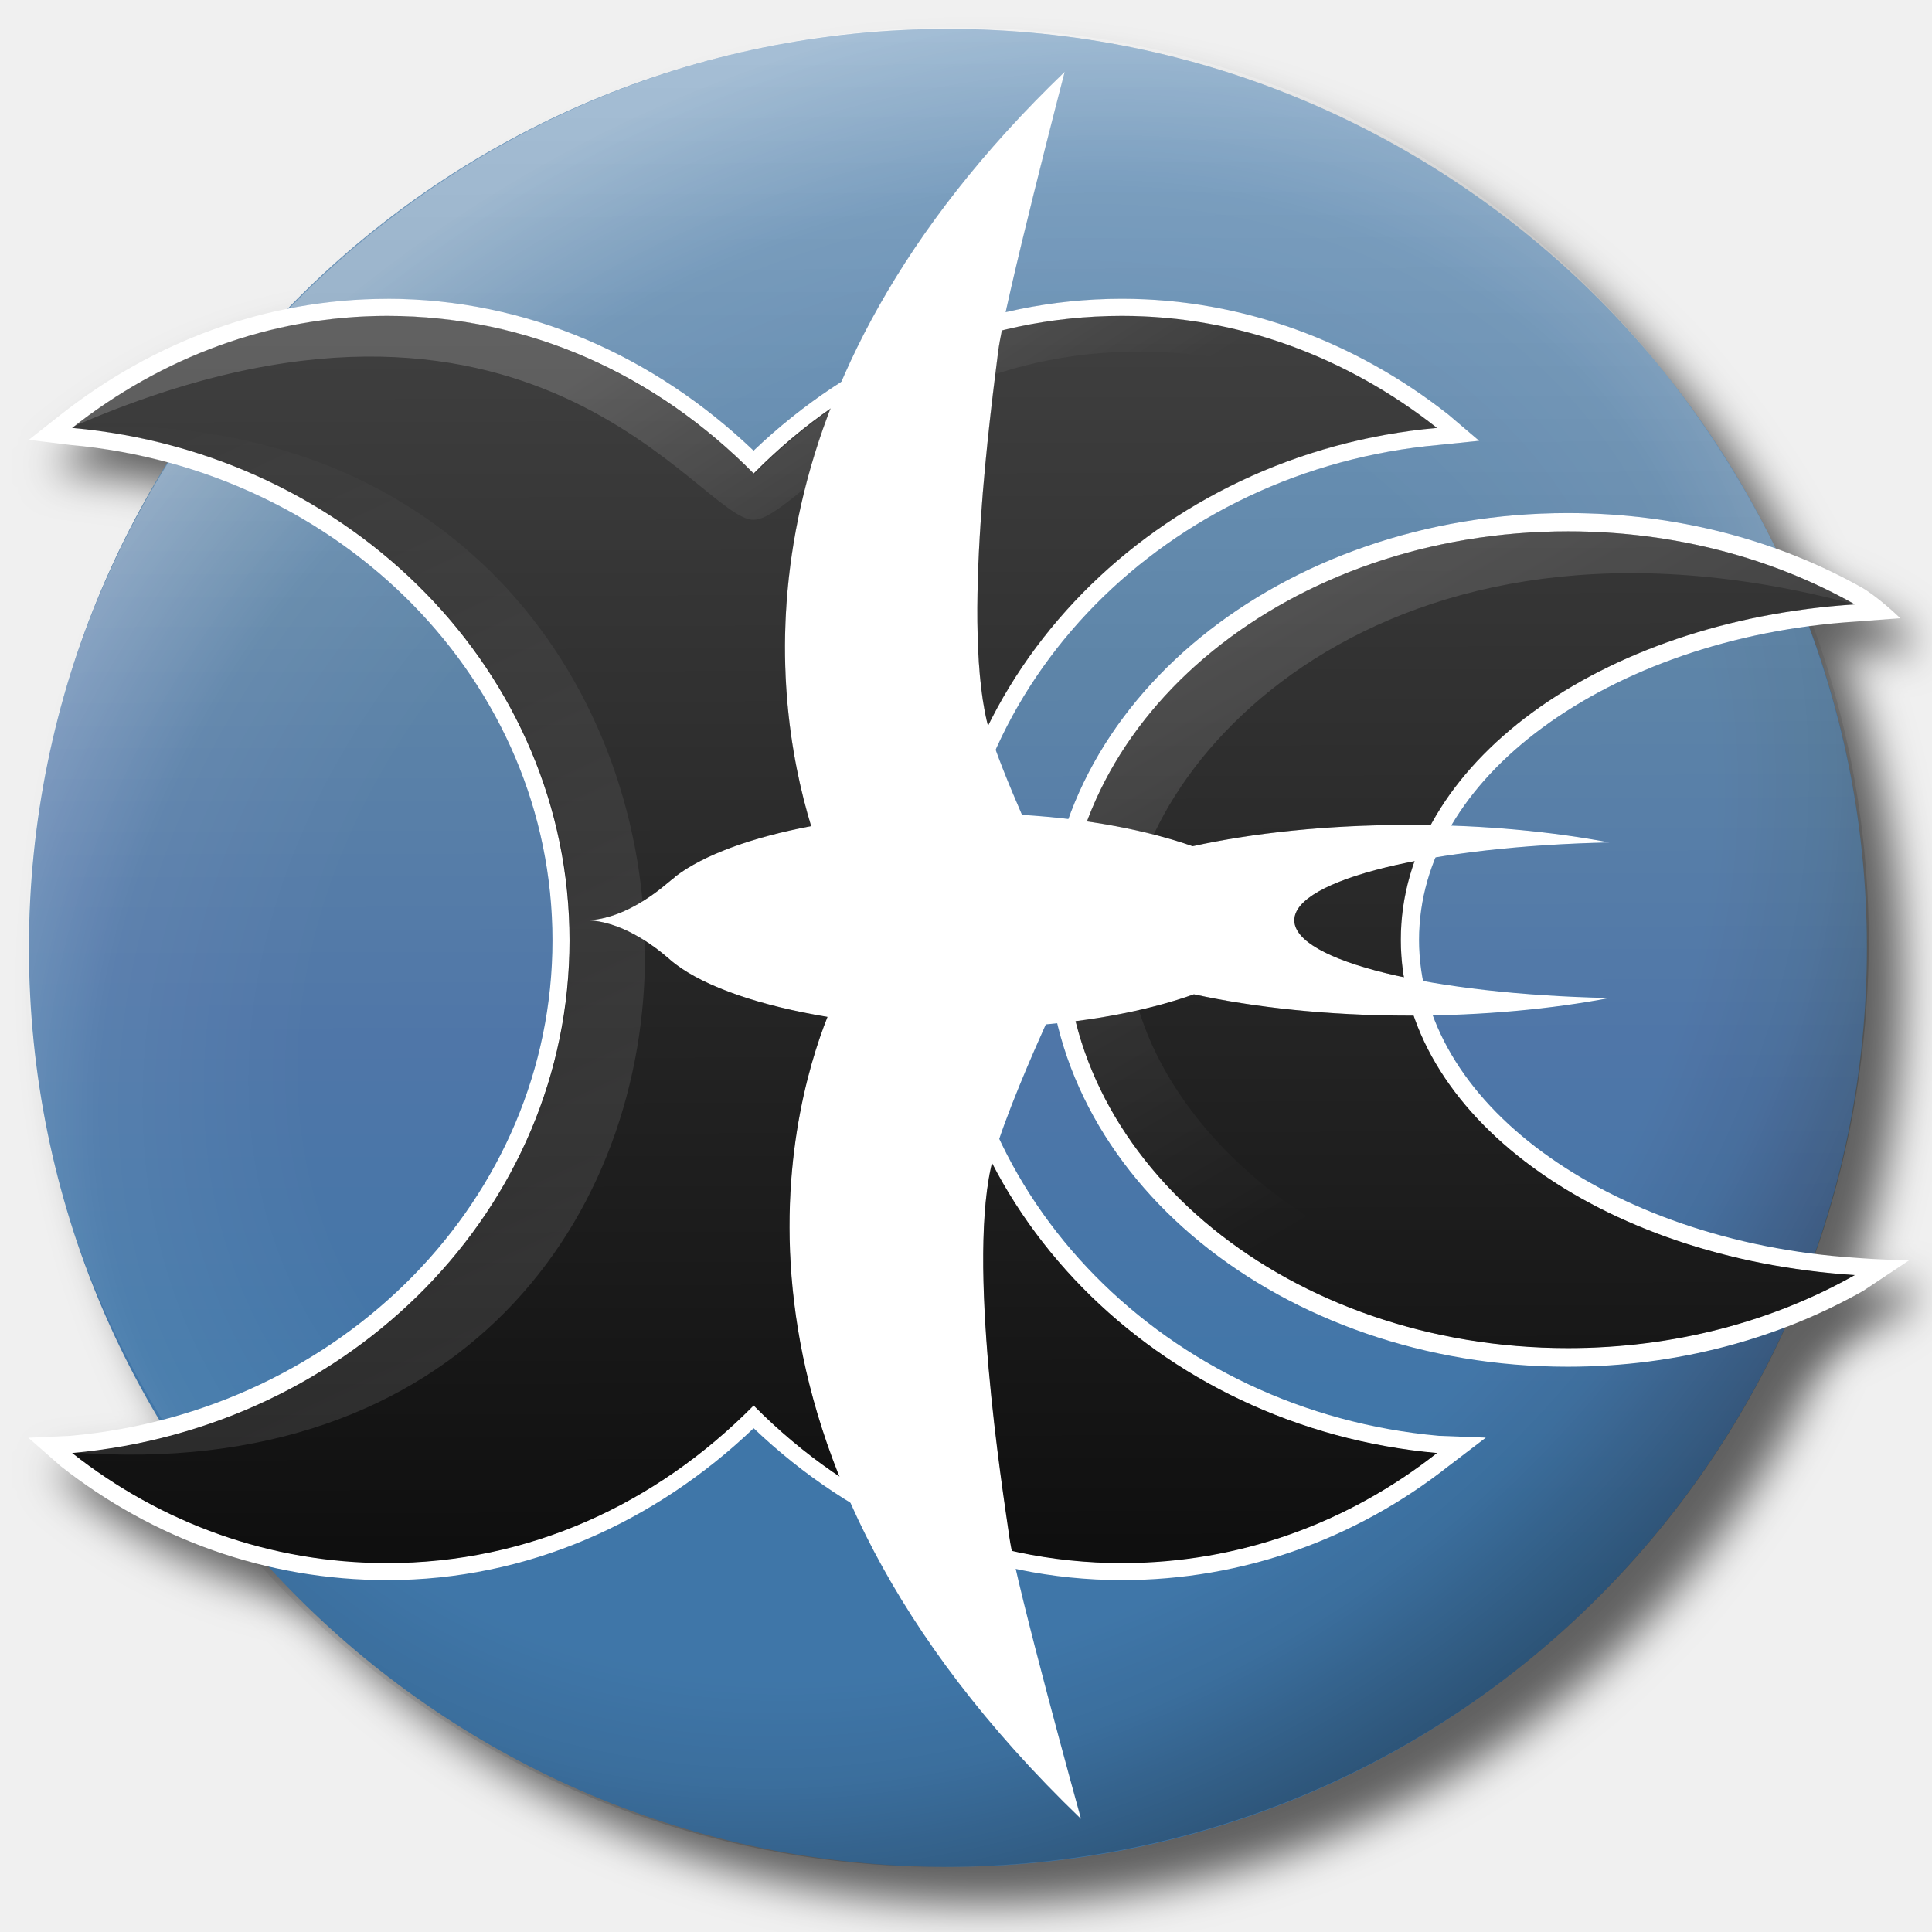
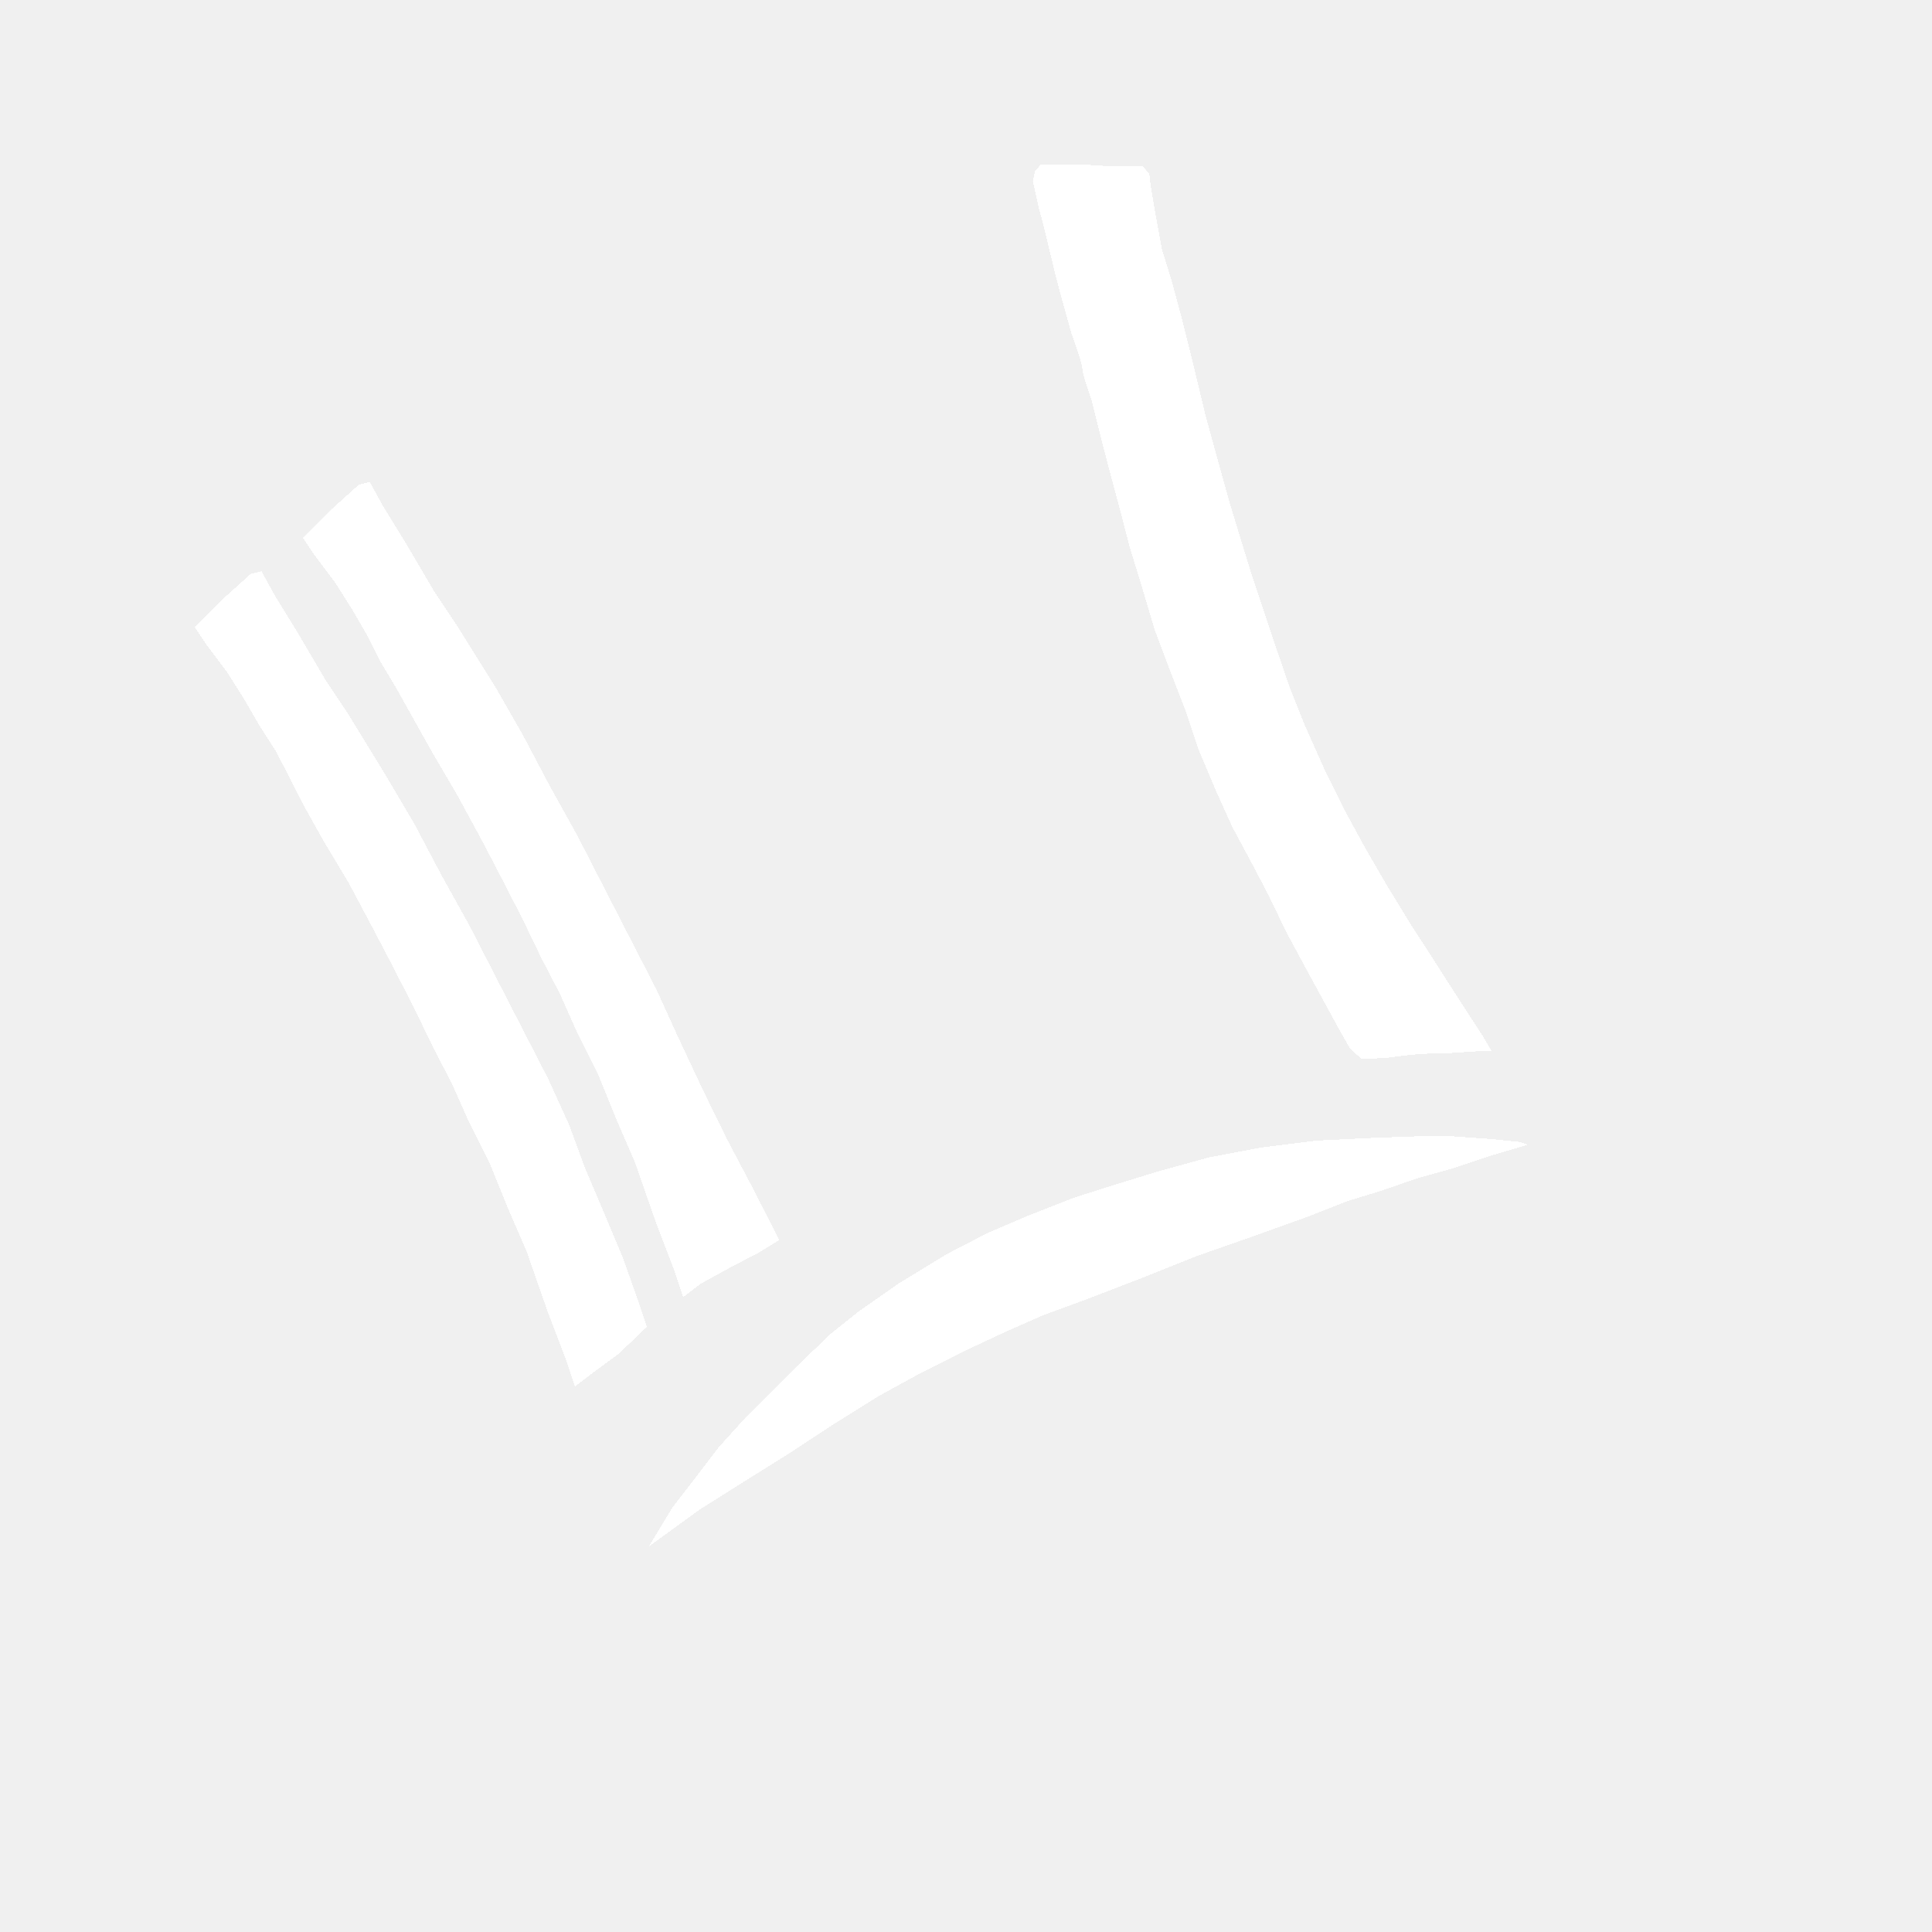
- <svg xmlns="http://www.w3.org/2000/svg" xmlns:xlink="http://www.w3.org/1999/xlink" width="267" height="267" id="svg6431" version="1.1" style="display:inline;enable-background:new" enable-background="new">
-   <defs id="defs6433">
-     <linearGradient id="linearGradient3737">
-       <stop style="stop-color:#000000;stop-opacity:1;" offset="0" id="stop3739" />
-       <stop style="stop-color:#ffffff;stop-opacity:1;" offset="1" id="stop3741" />
+ <svg xmlns="http://www.w3.org/2000/svg" xmlns:ns1="http://www.openswatchbook.org/uri/2009/osb" width="173" height="173" id="svg3263" version="1.1" enable-background="new">
+   <defs id="defs3265">
+     <linearGradient id="linearGradient5333" ns1:paint="solid">
+       <stop style="stop-color:#ffffff;stop-opacity:1;" offset="0" id="stop5335" />
    </linearGradient>
-     <linearGradient id="linearGradient5077">
-       <stop style="stop-color:#fffeff;stop-opacity:1;" offset="0" id="stop5079" />
-       <stop style="stop-color:#fffeff;stop-opacity:0;" offset="1" id="stop5081" />
-     </linearGradient>
-     <linearGradient id="linearGradient5091">
-       <stop style="stop-color:#fffeff;stop-opacity:1;" offset="0" id="stop5093" />
-       <stop style="stop-color:#fffeff;stop-opacity:0;" offset="1" id="stop5095" />
-     </linearGradient>
-     <linearGradient id="linearGradient5097">
-       <stop style="stop-color:#fffeff;stop-opacity:1;" offset="0" id="stop5099" />
-       <stop style="stop-color:#fffeff;stop-opacity:0;" offset="1" id="stop5101" />
-     </linearGradient>
-     <linearGradient xlink:href="#linearGradient5097" id="linearGradient6720" gradientUnits="userSpaceOnUse" gradientTransform="matrix(2.763134,0,0,2.821533,-909.8943,337.7867)" x1="354.729" y1="231.96" x2="331.811" y2="182.338" />
-     <linearGradient xlink:href="#linearGradient5091" id="linearGradient6722" gradientUnits="userSpaceOnUse" gradientTransform="matrix(2.763134,0,0,2.821533,-909.8943,337.7867)" x1="362.675" y1="176.071" x2="371.379" y2="189.978" />
-     <linearGradient xlink:href="#linearGradient5077" id="linearGradient6724" gradientUnits="userSpaceOnUse" gradientTransform="matrix(8.394934,0,0,8.394951,-5.622329,-7776.198)" spreadMethod="pad" x1="20.249" y1="1029.575" x2="25.564" y2="1038.782" />
-     <radialGradient id="radialGradient5029-1" gradientUnits="userSpaceOnUse" cx="47.25" cy="82.5" r="3.78" fx="47.25" fy="82.5" gradientTransform="matrix(0.205043,0,0,0.205043,63.39111,1005.405)">
-       <stop offset="0.286" style="stop-color:#000000;stop-opacity:0;" id="stop5031-7" />
-       <stop id="stop4671-4" style="stop-color:#000000;stop-opacity:0;" offset="0.7" />
-       <stop offset="0.8" style="stop-color:#000000;stop-opacity:0.196;" id="stop3766" />
-       <stop offset="1.00" style="stop-color: rgb(0, 0, 0);" id="stop5033-0" />
-     </radialGradient>
-     <radialGradient r="15.977" fy="15.935" fx="15.977" cy="15.935" cx="15.977" gradientTransform="matrix(8.011541,-6.391535,5.190444,6.50602,-83.45232,125.4452)" gradientUnits="userSpaceOnUse" id="radialGradient3106" xlink:href="#radialGradient5029-1" />
-     <radialGradient id="radialGradient5021-4" gradientUnits="userSpaceOnUse" cx="47.25" cy="82.5" r="3.78" fx="47.25" fy="82.5" gradientTransform="matrix(0.205043,0,0,0.205043,63.39111,1005.405)">
-       <stop offset="0" style="stop-color:#ffffff;stop-opacity:0;" id="stop5025-8" />
-       <stop id="stop3768" style="stop-color:#ffffff;stop-opacity:0;" offset="0.6" />
-       <stop id="stop3721-8" style="stop-color:#ffffff;stop-opacity:0.196;" offset="0.8" />
-       <stop id="stop3719-2" style="stop-color:#ffffff;stop-opacity:1;" offset="1" />
-     </radialGradient>
-     <radialGradient r="15.977" fy="-13.203" fx="26.492" cy="-13.203" cx="26.492" gradientTransform="matrix(4.322631,6.019453,-7.667295,5.505988,-92.44255,40.33294)" gradientUnits="userSpaceOnUse" id="radialGradient3743" xlink:href="#radialGradient5021-4" />
-     <filter id="filter3765" color-interpolation-filters="sRGB">
-       <feBlend mode="lighten" in2="BackgroundImage" id="feBlend3767" />
+     <filter id="filter3318">
+       <feBlend mode="lighten" in2="BackgroundImage" id="feBlend3320" />
    </filter>
-     <filter id="filter3884" color-interpolation-filters="sRGB">
-       <feBlend mode="multiply" in2="BackgroundImage" id="feBlend3886" />
-     </filter>
-     <linearGradient xlink:href="#linearGradient3737" id="linearGradient3743" x1="131.902" y1="267" x2="131.221" y2="0" gradientUnits="userSpaceOnUse" />
-     <filter id="filter3905">
-       <feGaussianBlur stdDeviation="1.012" id="feGaussianBlur3907" />
-     </filter>
-     <filter id="filter3909">
-       <feGaussianBlur stdDeviation="0.356" id="feGaussianBlur3911" />
-     </filter>
-     <filter id="filter3913">
-       <feGaussianBlur stdDeviation="1.012" id="feGaussianBlur3915" />
-     </filter>
-     <filter id="filter3917">
-       <feGaussianBlur stdDeviation="2.827" id="feGaussianBlur3919" />
+     <clipPath clipPathUnits="userSpaceOnUse" id="clipPath3328">
+       <path style="fill:none;stroke:#000000;stroke-width:1px;stroke-linecap:butt;stroke-linejoin:miter;stroke-opacity:1" d="m 72.321,883.969 6.429,1.071 11.429,3.571 25.714,9.107 16.25,8.75 13.214,10.536 12.857,13.214 11.071,13.036 -4.107,4.107 -17.5,18.929 -11.25,15 -8.036,13.393 -4.821,9.286 -4.107,8.214 -0.357,1.607 1.786,3.214 3.214,6.429 2.679,8.571 1.786,6.607 -0.179,3.929 -2.857,-0.714 -3.75,-6.25 -5.714,-6.607 -5.536,-5.893 -8.571,-8.214 -6.786,-5.893 -10.714,-8.571 -8.929,-6.607 -9.107,-5.714 L 56.25,982.005 46.071,977.184 37.5,973.612 l -8.036,-3.214 -10,-3.929 -11.25,-3.214 -6.071,-1.964 0,-1.25 0.179,-2.143 30,0 1.429,-0.179 5.357,-8.393 8.75,-12.857 8.75,-13.571 5.357,-12.143 4.821,-11.429 2.5,-8.036 z" id="path3330" />
+     </clipPath>
+     <filter color-interpolation-filters="sRGB" id="filter3318-7">
+       <feBlend mode="lighten" in2="BackgroundImage" id="feBlend3320-4" />
    </filter>
  </defs>
-   <g id="layer4" style="opacity:0.6;display:inline;filter:url(#filter3884)" transform="translate(2.999992,2.999999)">
-     <g transform="matrix(2.763134,0,0,2.821533,-904.7377,-450.5755)" id="g28-4-8" style="fill:#ffffff;fill-opacity:1;stroke:none;display:inline;filter:url(#filter3905)">
-       <g id="g30-9-2" style="fill:#ffffff;fill-opacity:1;stroke:none" />
-       <g id="g34-2-0" style="fill:#ffffff;fill-opacity:1;stroke:none" />
-       <g id="g34-8-4-2" style="fill:#ffffff;fill-opacity:1;stroke:none" />
-     </g>
-     <path style="fill:#000000;fill-opacity:1;fill-rule:nonzero;stroke:none;display:inline;filter:url(#filter3909);enable-background:new" id="path5438-7" d="m 31.954,15.935 a 15.977,15.977 0 1 1 -31.954,0 15.977,15.977 0 1 1 31.954,0 z" transform="matrix(7.948951,0,0,7.948951,5.957061,6.435168)" />
-     <g transform="matrix(2.763134,0,0,2.821533,-906.7377,-454.5755)" id="g28-4-1" style="fill:#000000;fill-opacity:1;stroke:none;display:inline;filter:url(#filter3913);enable-background:new">
-       <g id="g30-9-26" style="fill:#000000;fill-opacity:1;stroke:none">
-         <path style="fill:#000000;fill-opacity:1" d="m 406.625,186.594 c -14.264,0 -26.031,9.25 -26.031,20.906 0,11.655 11.767,20.906 26.031,20.906 5.484,0 10.576,-1.387 14.781,-3.719 0,0 2.297,-1.497 2.297,-1.497 -1.381,-0.012 -2.66,-0.118 -2.66,-0.118 -6.222,-0.391 -11.756,-2.356 -15.669,-5.166 -3.913,-2.81 -6.188,-6.464 -6.188,-10.406 0,-3.942 2.274,-7.589 6.188,-10.406 3.913,-2.818 9.435,-4.795 15.656,-5.185 0,0 2.228,-0.166 2.228,-0.166 -1.082,-1.014 -1.853,-1.461 -1.853,-1.461 -4.209,-2.333 -9.3,-3.688 -14.781,-3.688 l 0,-2e-5 z" id="path4602-0" />
-       </g>
-       <g id="g34-2-4" style="fill:#000000;fill-opacity:1;stroke:none" />
-       <g id="g34-8-4-9" style="fill:#000000;fill-opacity:1;stroke:none" />
-     </g>
-     <path style="fill:#000000;fill-opacity:1;display:inline;filter:url(#filter3917);enable-background:new" d="m 53.675,42.299 c -16.747,0 -32.402,5.974 -45.123,16.002 0,0 -4.422,3.487 -4.422,3.487 0,0 5.734,0.705 5.734,0.705 37.502,3.35 66.635,32.798 66.635,68.471 0,35.679 -29.132,65.119 -66.635,68.472 0,0 -5.796,0.269 -5.796,0.269 0,0 4.484,3.931 4.484,3.931 12.737,10.036 28.402,15.741 45.123,15.741 19.353,0 36.974,-7.956 50.632,-20.987 13.689,13.052 31.532,20.987 50.894,20.987 16.72,0 32.383,-5.701 45.123,-15.741 0,0 5.175,-3.946 5.175,-3.946 0,0 -6.487,-0.252 -6.487,-0.252 -37.504,-3.352 -66.897,-32.8 -66.897,-68.472 0,-35.662 29.394,-65.123 66.897,-68.471 0,0 5.575,-0.571 5.575,-0.571 0,0 -4.263,-3.624 -4.263,-3.624 -12.723,-10.024 -28.376,-16.002 -45.123,-16.002 -19.362,0 -37.205,7.934 -50.894,20.987 C 90.65,50.253 73.028,42.299 53.675,42.299 l 0,8.39e-4 z" id="path4484-4" />
+   <g id="layer1" transform="translate(0,-879.3622)" style="display:inline;filter:url(#filter3318)">
+     <path style="fill:#ff0000;fill-opacity:1;stroke:#000000;stroke-width:0.357;stroke-miterlimit:4;stroke-opacity:1;stroke-dasharray:none" d="" id="path3162" transform="translate(0,879.3622)" />
+     <path style="fill:#000000;fill-opacity:1;stroke:#000000;stroke-width:0.984px;stroke-linecap:butt;stroke-linejoin:miter;stroke-opacity:1" d="m 2.026,933.271 3.799,-3.856 3.405,-3.347 3.477,-3.477 1.987,-1.987 3.477,-2.981 4.471,-3.974 1.987,-1.739 3.477,-2.732 2.484,-1.739 1.345,-1.154 1.387,-1.081 2.981,-1.987 4.471,-2.981 3.156,-1.929 3.653,-2.148 3.623,-2.133 3.229,-1.49 2.732,-1.169 3.084,-1.081 4.12,-1.475 4.719,-1.49 4.471,-1.242 5.871,-1.227 6.548,-1.257 3.814,-0.715 3.657,-0.482 2.986,-0.229 4.12,-0.167 3.947,0.174 2.836,0.177 0.497,2.732 0.497,2.484 0.994,3.974 0.924,3.77 1.063,4.426 1.098,4.883 0.889,3.313 0.994,4.326 1.351,4.675 1.133,3.667 0.745,2.484 1.242,3.974 1.49,4.968 1.49,4.222 1.739,4.51 1.49,3.438 1.739,3.974 1.242,2.732 2.235,4.222 2.235,4.719 2.235,3.974 2.484,4.222 1.593,2.484 1.636,2.732 0.994,1.49 3.126,0.482 2.908,0.439 2.411,0.497 2.499,0.585 2.278,0.657 3.917,1.33 c 0,0 2.601,1.008 4.047,1.578 1.188,0.469 4.135,1.987 4.135,1.987 l 3.126,1.957 1.608,1.169 -2.484,0 -2.484,-0.073 -2.484,0.073 -2.235,0.248 -3.477,0.336 -3.974,0.657 -2.981,0.497 -5.302,0.955 -3.952,0.79 -3.864,0.79 -3.249,0.79 -3.074,0.79 -2.986,0.79 -2.02,0.703 -2.898,0.703 -3.074,1.142 -2.108,0.615 -2.722,0.79 -2.283,0.79 -2.986,1.054 -3.952,1.405 -2.986,1.142 -2.371,1.054 -3.337,1.493 -2.635,1.142 -2.986,1.493 -3.249,1.581 -3.601,1.844 -3.601,2.195 -4.04,2.196 -3.864,2.195 -3.864,2.459 -2.986,2.02 -2.81,1.844 -2.635,1.844 -2.81,2.02 -2.283,1.669 -2.371,1.581 -2.108,1.581 -2.722,2.107 -2.635,2.108 -2.371,1.932 -2.195,1.756 -2.81,2.547 -2.195,1.932 -2.898,2.722 -3.864,3.688 -2.02,1.844 0.439,-2.107 0.62,-2.754 1.049,-2.866 1.15,-2.312 11.408,-18.764 1.405,-3.074 0,-1.142 -1.581,-4.04 -2.02,-4.83 -0.708,-2.178 -2.322,-5.543 -2.108,-5.571 -1.729,-4.209 -1.932,-5.082 -2.261,-5.39 -2.058,-4.654 -2.261,-4.687 -2.525,-4.852 -2.206,-3.672 -1.581,-2.634 -1.844,-2.898 -1.493,-2.371 -1.921,-2.975 -1.465,-2.063 -1.756,-2.42 -2.058,-3.255 -1.932,-2.81 -2.02,-3.161 -1.493,-2.371 -1.229,-1.932 -0.703,-0.878 z" id="path4931" />
  </g>
-   <g id="layer3" style="display:inline" transform="translate(2.999992,211)">
-     <path style="fill:#3f76a8;fill-opacity:1;fill-rule:nonzero;stroke:none;display:inline" id="path5438" d="m 31.954,15.935 a 15.977,15.977 0 1 1 -31.954,0 15.977,15.977 0 1 1 31.954,0 z" transform="matrix(7.948951,0,0,7.948951,1,-206.6648)" />
-   </g>
-   <g id="layer2" style="opacity:0.343;display:inline" transform="translate(2.999992,2.999999)">
-     <path style="fill:url(#radialGradient3106);fill-opacity:1;fill-rule:nonzero;stroke:none;display:inline" d="M 25.6,204.562 C 48.989,235.165 85.765,255 127.256,255 c 71.656,0 128,-57.308 128,-128 0,-18.439 -3.981,-35.911 -11,-51.75 L 25.6,204.562 z" id="path4663" />
-     <path style="fill:url(#radialGradient3743);fill-opacity:1;fill-rule:nonzero;stroke:none;display:inline" d="M 27.915,205.591 244.258,76.664 C 223.598,31.588 181.053,0.8 128.8,0.8 58.108,0.8 0.8,58.107 0.8,128.799 c 0,29.201 10.654,55.254 27.115,76.791 z" id="path5438-17" />
-   </g>
-   <g id="layer10" style="display:inline" transform="translate(2.999992,2.999999)">
-     <g transform="matrix(2.763134,0,0,2.821533,-909.8943,-458.5755)" id="g28-4" style="fill:#ffffff;fill-opacity:1;stroke:none;display:inline">
-       <g id="g30-9" style="fill:#ffffff;fill-opacity:1;stroke:none">
-         <path style="fill:#ffffff;fill-opacity:1" d="m 406.625,186.594 c -14.264,0 -26.031,9.25 -26.031,20.906 0,11.655 11.767,20.906 26.031,20.906 5.484,0 10.576,-1.387 14.781,-3.719 0,0 2.297,-1.497 2.297,-1.497 -1.381,-0.012 -2.66,-0.118 -2.66,-0.118 -6.222,-0.391 -11.756,-2.356 -15.669,-5.166 -3.913,-2.81 -6.188,-6.464 -6.188,-10.406 0,-3.942 2.274,-7.589 6.188,-10.406 3.913,-2.818 9.435,-4.795 15.656,-5.185 0,0 2.228,-0.166 2.228,-0.166 -1.082,-1.014 -1.853,-1.461 -1.853,-1.461 -4.209,-2.333 -9.3,-3.688 -14.781,-3.688 l 0,-2e-5 z" id="path4602" />
-       </g>
-       <g id="g34-2" style="fill:#ffffff;fill-opacity:1;stroke:none" />
-       <g id="g34-8-4" style="fill:#ffffff;fill-opacity:1;stroke:none" />
-     </g>
-     <path transform="matrix(8.394934,0,0,8.394951,-5.622329,-8572.56)" style="fill:#ffffff;fill-opacity:1;display:inline" d="m 6.688,1025.719 c -1.995,0 -3.86,0.712 -5.375,1.906 0,0 -0.527,0.415 -0.527,0.415 0,0 0.683,0.084 0.683,0.084 4.467,0.399 7.938,3.907 7.938,8.156 0,4.25 -3.47,7.757 -7.938,8.156 0,0 -0.69,0.032 -0.69,0.032 0,0 0.534,0.468 0.534,0.468 1.517,1.196 3.383,1.875 5.375,1.875 2.305,0 4.404,-0.948 6.031,-2.5 1.631,1.555 3.756,2.5 6.062,2.5 1.992,0 3.857,-0.679 5.375,-1.875 0,0 0.616,-0.47 0.616,-0.47 0,0 -0.773,-0.03 -0.773,-0.03 -4.467,-0.399 -7.969,-3.907 -7.969,-8.156 0,-4.248 3.501,-7.757 7.969,-8.156 0,0 0.664,-0.068 0.664,-0.068 0,0 -0.508,-0.432 -0.508,-0.432 -1.516,-1.194 -3.38,-1.906 -5.375,-1.906 -2.306,0 -4.432,0.945 -6.062,2.5 -1.627,-1.552 -3.726,-2.5 -6.031,-2.5 l 0,10e-5 z" id="path4484" />
-   </g>
-   <g id="layer1" transform="translate(2.999992,-793.3622)" style="display:inline">
-     <g style="fill:#000000" id="g30" transform="matrix(2.763134,0,0,2.821533,-909.8943,337.7867)">
-       <path id="path32" d="m 398.274,207.492 c 0,-8.577 9.966,-15.625 22.708,-16.425 -4.068,-2.255 -9.011,-3.578 -14.346,-3.578 -13.878,0 -25.129,8.955 -25.129,20.003 0,11.046 11.251,20.003 25.129,20.003 5.334,0 10.278,-1.323 14.346,-3.578 -12.742,-0.801 -22.708,-7.848 -22.708,-16.425 z" style="fill:#000000" />
-     </g>
-     <path transform="matrix(8.394934,0,0,8.394951,-5.622329,-7776.198)" style="fill:#000000" id="path7570" d="m 6.688,1026 c -1.926,0 -3.718,0.685 -5.188,1.844 4.603,0.411 8.188,4.032 8.188,8.437 0,4.406 -3.584,8.026 -8.188,8.438 1.469,1.158 3.261,1.812 5.188,1.812 2.324,0 4.425,-0.968 6.031,-2.594 1.606,1.626 3.738,2.594 6.062,2.594 1.926,0 3.718,-0.654 5.188,-1.812 -4.603,-0.411 -8.219,-4.031 -8.219,-8.438 0,-4.406 3.615,-8.027 8.219,-8.437 -1.47,-1.158 -3.261,-1.844 -5.188,-1.844 -2.324,0 -4.457,0.968 -6.062,2.594 C 11.113,1026.968 9.012,1026 6.688,1026 z" />
-   </g>
-   <g style="display:inline;opacity:0.323" transform="translate(2.999992,-793.3622)" id="g3651">
-     <path id="path3659" d="m 6.944,852.396 c 19.323,1.727 36.538,10.189 48.923,22.843 12.385,12.655 19.939,29.5 19.939,47.995 0,18.495 -7.554,35.341 -19.939,47.994 C 43.482,983.881 26.266,992.344 6.944,994.071 60.574,998.228 86.554,961.466 86.136,924.336 85.719,887.205 58.904,849.707 6.944,852.396 z" style="opacity:0.5;fill:url(#linearGradient6720);fill-opacity:1" />
-     <path id="path3661" d="m 195.533,852.396 c -12.337,-9.721 -27.336,-15.426 -43.508,-15.426 -19.51,0 -37.308,8.293 -50.789,21.941 -13.481,-13.649 -31.276,-21.941 -50.786,-21.941 -16.173,0 -31.171,5.703 -43.506,15.426 63.661,-27.857 86.738,12.807 94.17,12.807 7.91,0 31.887,-42.276 94.419,-12.807 z" style="opacity:0.6;fill:url(#linearGradient6722);fill-opacity:1" />
-     <path id="path3663" d="m 152.863,923.233 c 0,-24.201 35.268,-63.815 100.472,-46.344 -11.24,-6.363 -24.899,-10.095 -39.64,-10.095 -38.347,0 -69.435,25.267 -69.435,56.44 0,31.166 31.088,56.439 69.435,56.439 14.739,0 28.4,-3.733 39.64,-10.096 -61.788,16.557 -100.472,-18.979 -100.472,-46.343 z" style="opacity:0.6;fill:url(#linearGradient6724);fill-opacity:1;stroke:none" />
-   </g>
-   <g id="layer7" style="display:inline" transform="translate(2.999992,2.999999)">
-     <g transform="matrix(2.763134,0,0,2.756176,-909.8943,-443.5479)" id="g46" style="fill:#ffffff;fill-opacity:1;stroke:none;display:inline">
-       <path style="fill:#ffffff;fill-opacity:1;stroke:none" d="m 26.781,1.25 c -8.25,7.927 -7.333,15.43 -6.312,18.781 -1.491,0.282 -2.677,0.718 -3.375,1.25 -0.011,0.008 -0.021,0.023 -0.031,0.031 -0.02,0.019 -0.058,0.041 -0.156,0.125 -0.36,0.309 -1.192,0.938 -2.062,0.938 0.871,0 1.703,0.628 2.062,0.938 0.059,0.054 0.119,0.104 0.188,0.156 0.764,0.576 2.111,1.034 3.781,1.312 -0.956,2.406 -3.246,10.775 6.312,19.969 0,0 -1.62,-5.853 -1.781,-7 C 25.245,36.603 24.319,30.792 25,28.312 c 0.277,-1.011 1.022,-2.699 1.312,-3.344 1.435,-0.129 2.695,-0.395 3.688,-0.75 1.486,0.324 3.325,0.531 5.375,0.531 1.845,0 3.562,-0.17 4.969,-0.438 C 35.937,24.218 32.5,23.392 32.5,22.375 c 0,-1.017 3.437,-1.842 7.844,-1.938 C 38.937,20.17 37.22,20 35.375,20 c -2.064,0 -3.915,0.203 -5.406,0.531 -1.122,-0.394 -2.583,-0.679 -4.25,-0.781 -0.322,-0.746 -0.654,-1.551 -0.812,-2.094 C 24.18,15.164 24.986,9.363 25.125,8.219 25.266,7.075 26.781,1.25 26.781,1.25 z" id="swift" transform="matrix(2.008585,0,0,2.013655,327.6683,160.9288)" />
-     </g>
-   </g>
-   <g id="layer5" style="opacity:0.3;display:inline;filter:url(#filter3765)">
-     <path style="fill:url(#linearGradient3743);fill-opacity:1;fill-rule:nonzero;stroke:none;display:inline" d="M 131,4 C 95.183,4 62.838,18.837 39.75,42.688 28.237,44.988 17.565,50.092 8.406,57.312 l -4.438,3.469 5.75,0.719 c 4.623,0.413 9.108,1.237 13.438,2.406 C 11.013,83.378 4,106.362 4,131 c 0,23.89 6.592,46.226 18.062,65.312 -3.991,1.015 -8.109,1.746 -12.344,2.125 l -5.812,0.281 4.5,3.906 c 8.447,6.655 18.18,11.399 28.656,13.844 C 60.292,241.991 93.77,258 131,258 c 51.425,0 95.715,-30.577 115.688,-74.531 3.793,-1.439 7.406,-3.166 10.812,-5.094 l 6.344,-4.219 c -3.817,-0.034 -7.344,-0.312 -7.344,-0.312 -1.947,-0.125 -3.856,-0.327 -5.75,-0.562 C 255.423,160.049 258,145.832 258,131 c 0,-15.64 -2.86,-30.601 -8.031,-44.438 2.135,-0.284 4.297,-0.515 6.5,-0.656 L 262.625,85.438 c -2.989,-2.862 -5.125,-4.125 -5.125,-4.125 -3.791,-2.146 -7.832,-4.009 -12.094,-5.531 C 224.865,33.297 181.353,4 131,4 z" id="path5438-1" />
-     <g transform="matrix(2.763134,0,0,2.821533,-906.8943,-455.5755)" id="g28-4-7" style="fill:#ffffff;fill-opacity:1;stroke:none;display:inline">
-       <g id="g30-9-4" style="fill:#ffffff;fill-opacity:1;stroke:none" />
-       <g id="g34-2-9" style="fill:#ffffff;fill-opacity:1;stroke:none" />
-       <g id="g34-8-4-4" style="fill:#ffffff;fill-opacity:1;stroke:none" />
-     </g>
+   <g id="layer2" style="display:inline">
+     <path style="fill:#ffffff;fill-opacity:1;stroke:#000000;stroke-width:1px;stroke-linecap:butt;stroke-linejoin:miter;stroke-opacity:1;display:inline;filter:url(#filter3318)" d="m 26.437,48.092 2.904,-2.904 2.525,-2.273 1.515,-0.379 1.389,2.525 2.02,3.283 2.525,4.293 2.02,3.03 3.536,5.66 2.399,4.189 2.399,4.546 2.525,4.546 2.399,4.672 2.399,4.672 2.273,4.419 1.894,4.167 2.282,4.859 2.125,4.345 2.534,4.807 2.377,4.694 -2.343,1.432 -2.221,1.149 -2.861,1.568 -2.147,1.641 -1.01,-3.03 -1.641,-4.293 -0.884,-2.525 -1.01,-2.904 -1.641,-3.788 -1.641,-4.041 -1.894,-3.788 -1.515,-3.409 -1.641,-3.157 -1.768,-3.662 -2.273,-4.419 -1.389,-2.652 -2.131,-3.921 -2.288,-3.908 -1.768,-3.157 -1.404,-2.51 -1.374,-2.288 -1.136,-2.273 -1.389,-2.399 -1.515,-2.399 -1.894,-2.525 z" id="path5165" />
+     <path style="fill:#ffffff;fill-opacity:1;stroke:#000000;stroke-width:1px;stroke-linecap:butt;stroke-linejoin:miter;stroke-opacity:1;display:inline;filter:url(#filter3318-7)" d="m 16.745,56.092 2.904,-2.904 2.525,-2.273 1.515,-0.379 1.389,2.525 2.02,3.283 2.525,4.293 2.02,3.03 3.357,5.482 2.578,4.367 2.399,4.546 2.525,4.546 2.399,4.672 2.399,4.672 2.273,4.419 1.894,4.167 1.389,3.788 1.768,4.167 1.641,3.914 1.389,3.914 0.884,2.652 -2.778,2.652 -2.399,1.768 -2.147,1.641 -1.01,-3.03 -1.641,-4.293 -0.884,-2.525 -1.01,-2.904 -1.641,-3.788 -1.641,-4.041 -1.894,-3.788 -1.515,-3.409 -1.641,-3.157 -1.768,-3.662 -2.273,-4.419 -1.389,-2.652 -2.131,-4.01 -2.288,-3.819 -1.768,-3.157 -1.315,-2.599 -1.195,-2.288 -1.404,-2.184 -1.389,-2.399 -1.515,-2.399 -1.894,-2.525 z" id="path5165-1" clip-path="none" mask="none" />
+     <path style="fill:#ffffff;fill-opacity:1;stroke:#000000;stroke-width:1px;stroke-linecap:butt;stroke-linejoin:miter;stroke-opacity:1;display:inline;filter:url(#filter3318)" d="m 56.863,139.482 2.904,-4.798 2.147,-2.778 2.02,-2.652 2.399,-2.652 2.273,-2.273 2.399,-2.399 3.03,-2.904 2.525,-2.02 3.61,-2.525 4.345,-2.652 3.662,-1.894 3.536,-1.515 4.167,-1.641 3.274,-1.047 4.317,-1.33 4.657,-1.284 4.672,-0.884 5.051,-0.631 5.177,-0.253 3.662,-0.126 3.536,0 3.335,0.237 2.599,0.268 1.641,0.505 -0.758,0.758 -3.409,1.01 -3.409,1.136 -3.157,0.884 -3.283,1.136 -2.904,0.884 -3.536,1.389 -4.924,1.768 -5.051,1.768 -5.051,2.02 -4.924,1.894 -3.788,1.389 -3.32,1.463 -3.625,1.694 -3.988,2.005 -3.714,2.036 -4.041,2.525 -4.041,2.652 -4.041,2.525 -3.899,2.458 -4.435,3.224 -2.02,1.641 z" id="path5953" />
+     <path style="fill:#ffffff;fill-opacity:1;stroke:#000000;stroke-width:1px;stroke-linecap:butt;stroke-linejoin:miter;stroke-opacity:1;display:inline;filter:url(#filter3318)" d="m 92.19,15.074 -0.253,1.136 0.616,2.784 c 0,0 0.199,0.535 0.899,3.529 0.742,3.172 1.263,4.924 1.263,4.924 l 0.705,2.541 c 0,0 0.973,2.636 0.973,3.141 0,0.505 0.847,2.904 0.847,2.904 l 0.884,3.536 0.758,2.904 0.884,3.283 0.884,3.409 1.01,3.283 1.226,4.115 1.3,3.462 1.515,3.914 1.136,3.409 1.552,3.677 1.478,3.268 1.894,3.536 1.389,2.652 1.515,3.157 1.768,3.283 1.515,2.778 1.515,2.778 1.01,1.768 1.263,1.136 2.525,-0.126 c 0,0 2.525,-0.379 3.914,-0.379 1.389,0 2.904,-0.126 2.904,-0.126 l 1.894,-0.126 1.515,0 -1.263,-2.147 -1.641,-2.525 -1.626,-2.525 -1.531,-2.399 -1.574,-2.421 -2.251,-3.683 -1.931,-3.335 -1.835,-3.372 -1.768,-3.588 -1.752,-3.93 -1.337,-3.357 -1.315,-3.84 -1.136,-3.409 -1.01,-3.03 -1.01,-3.283 -0.884,-2.904 -1.263,-4.546 -0.906,-3.305 -1.115,-4.65 -1.01,-4.041 -0.884,-3.283 -0.884,-2.867 -0.631,-3.446 -0.379,-2.273 -0.126,-1.136 -0.884,-1.01 -3.662,0 -2.02,-0.126 -2.525,0 -1.389,0 z" id="path5955" />
  </g>
</svg>
